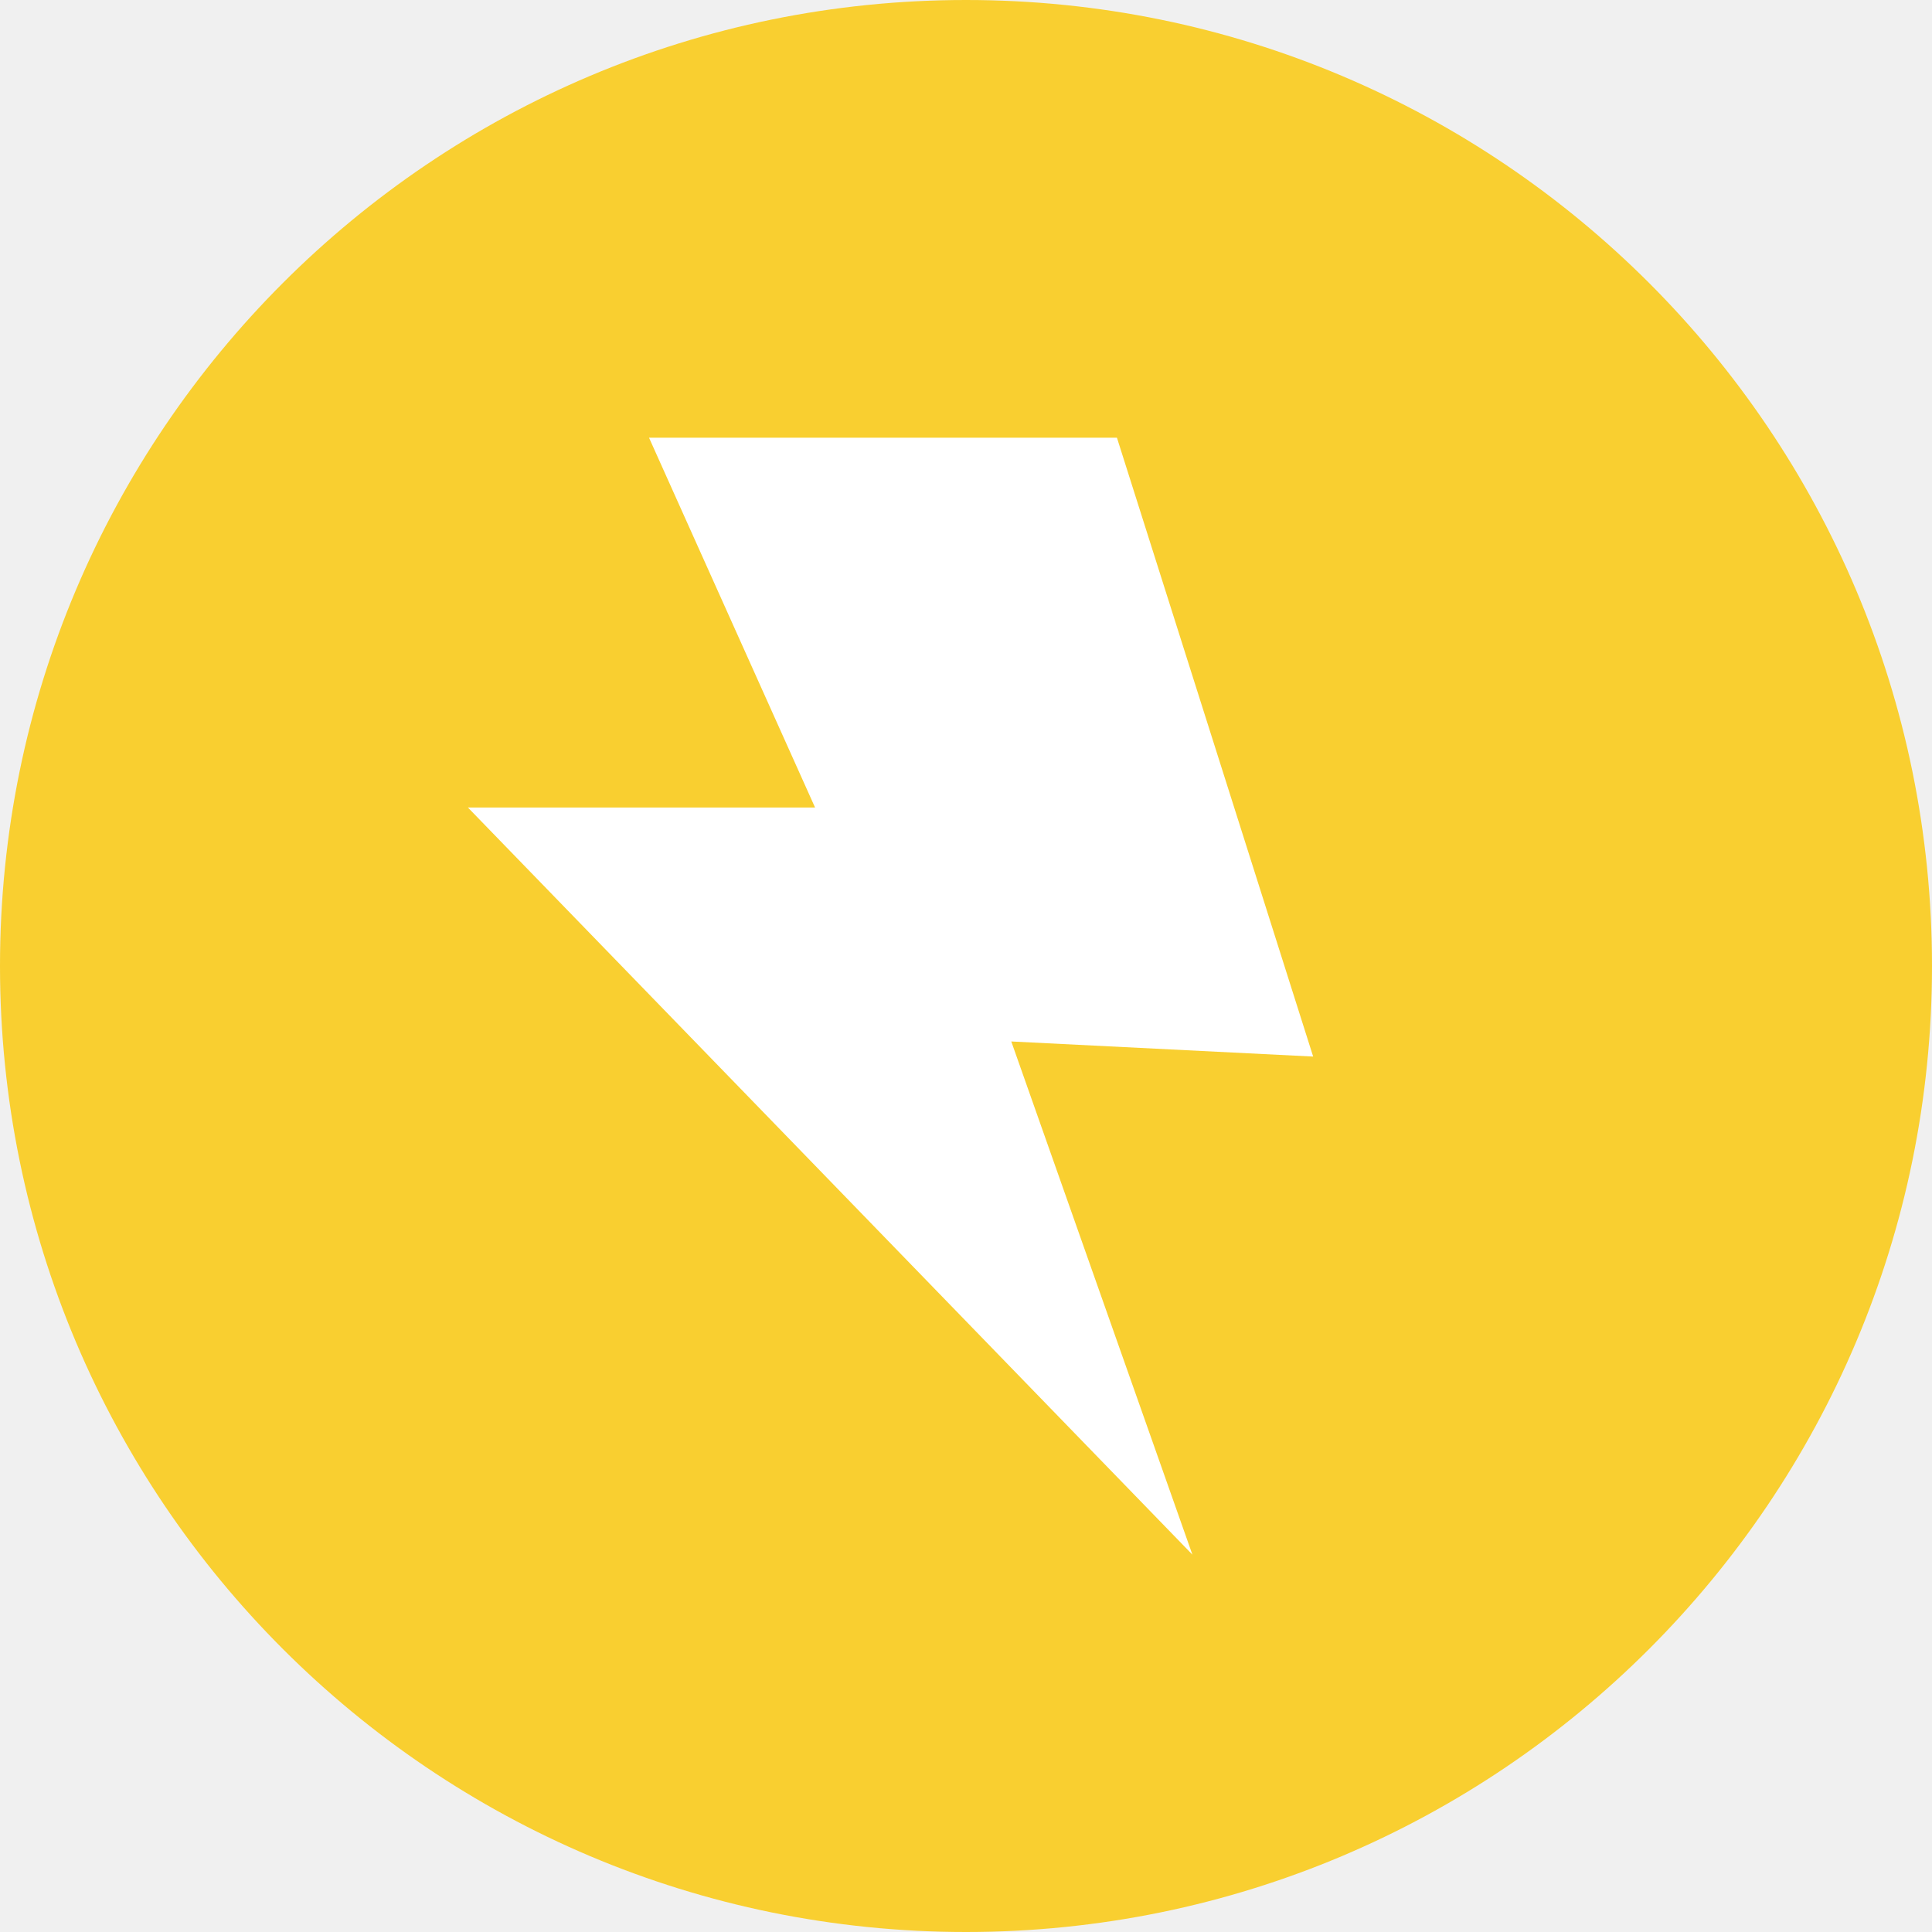
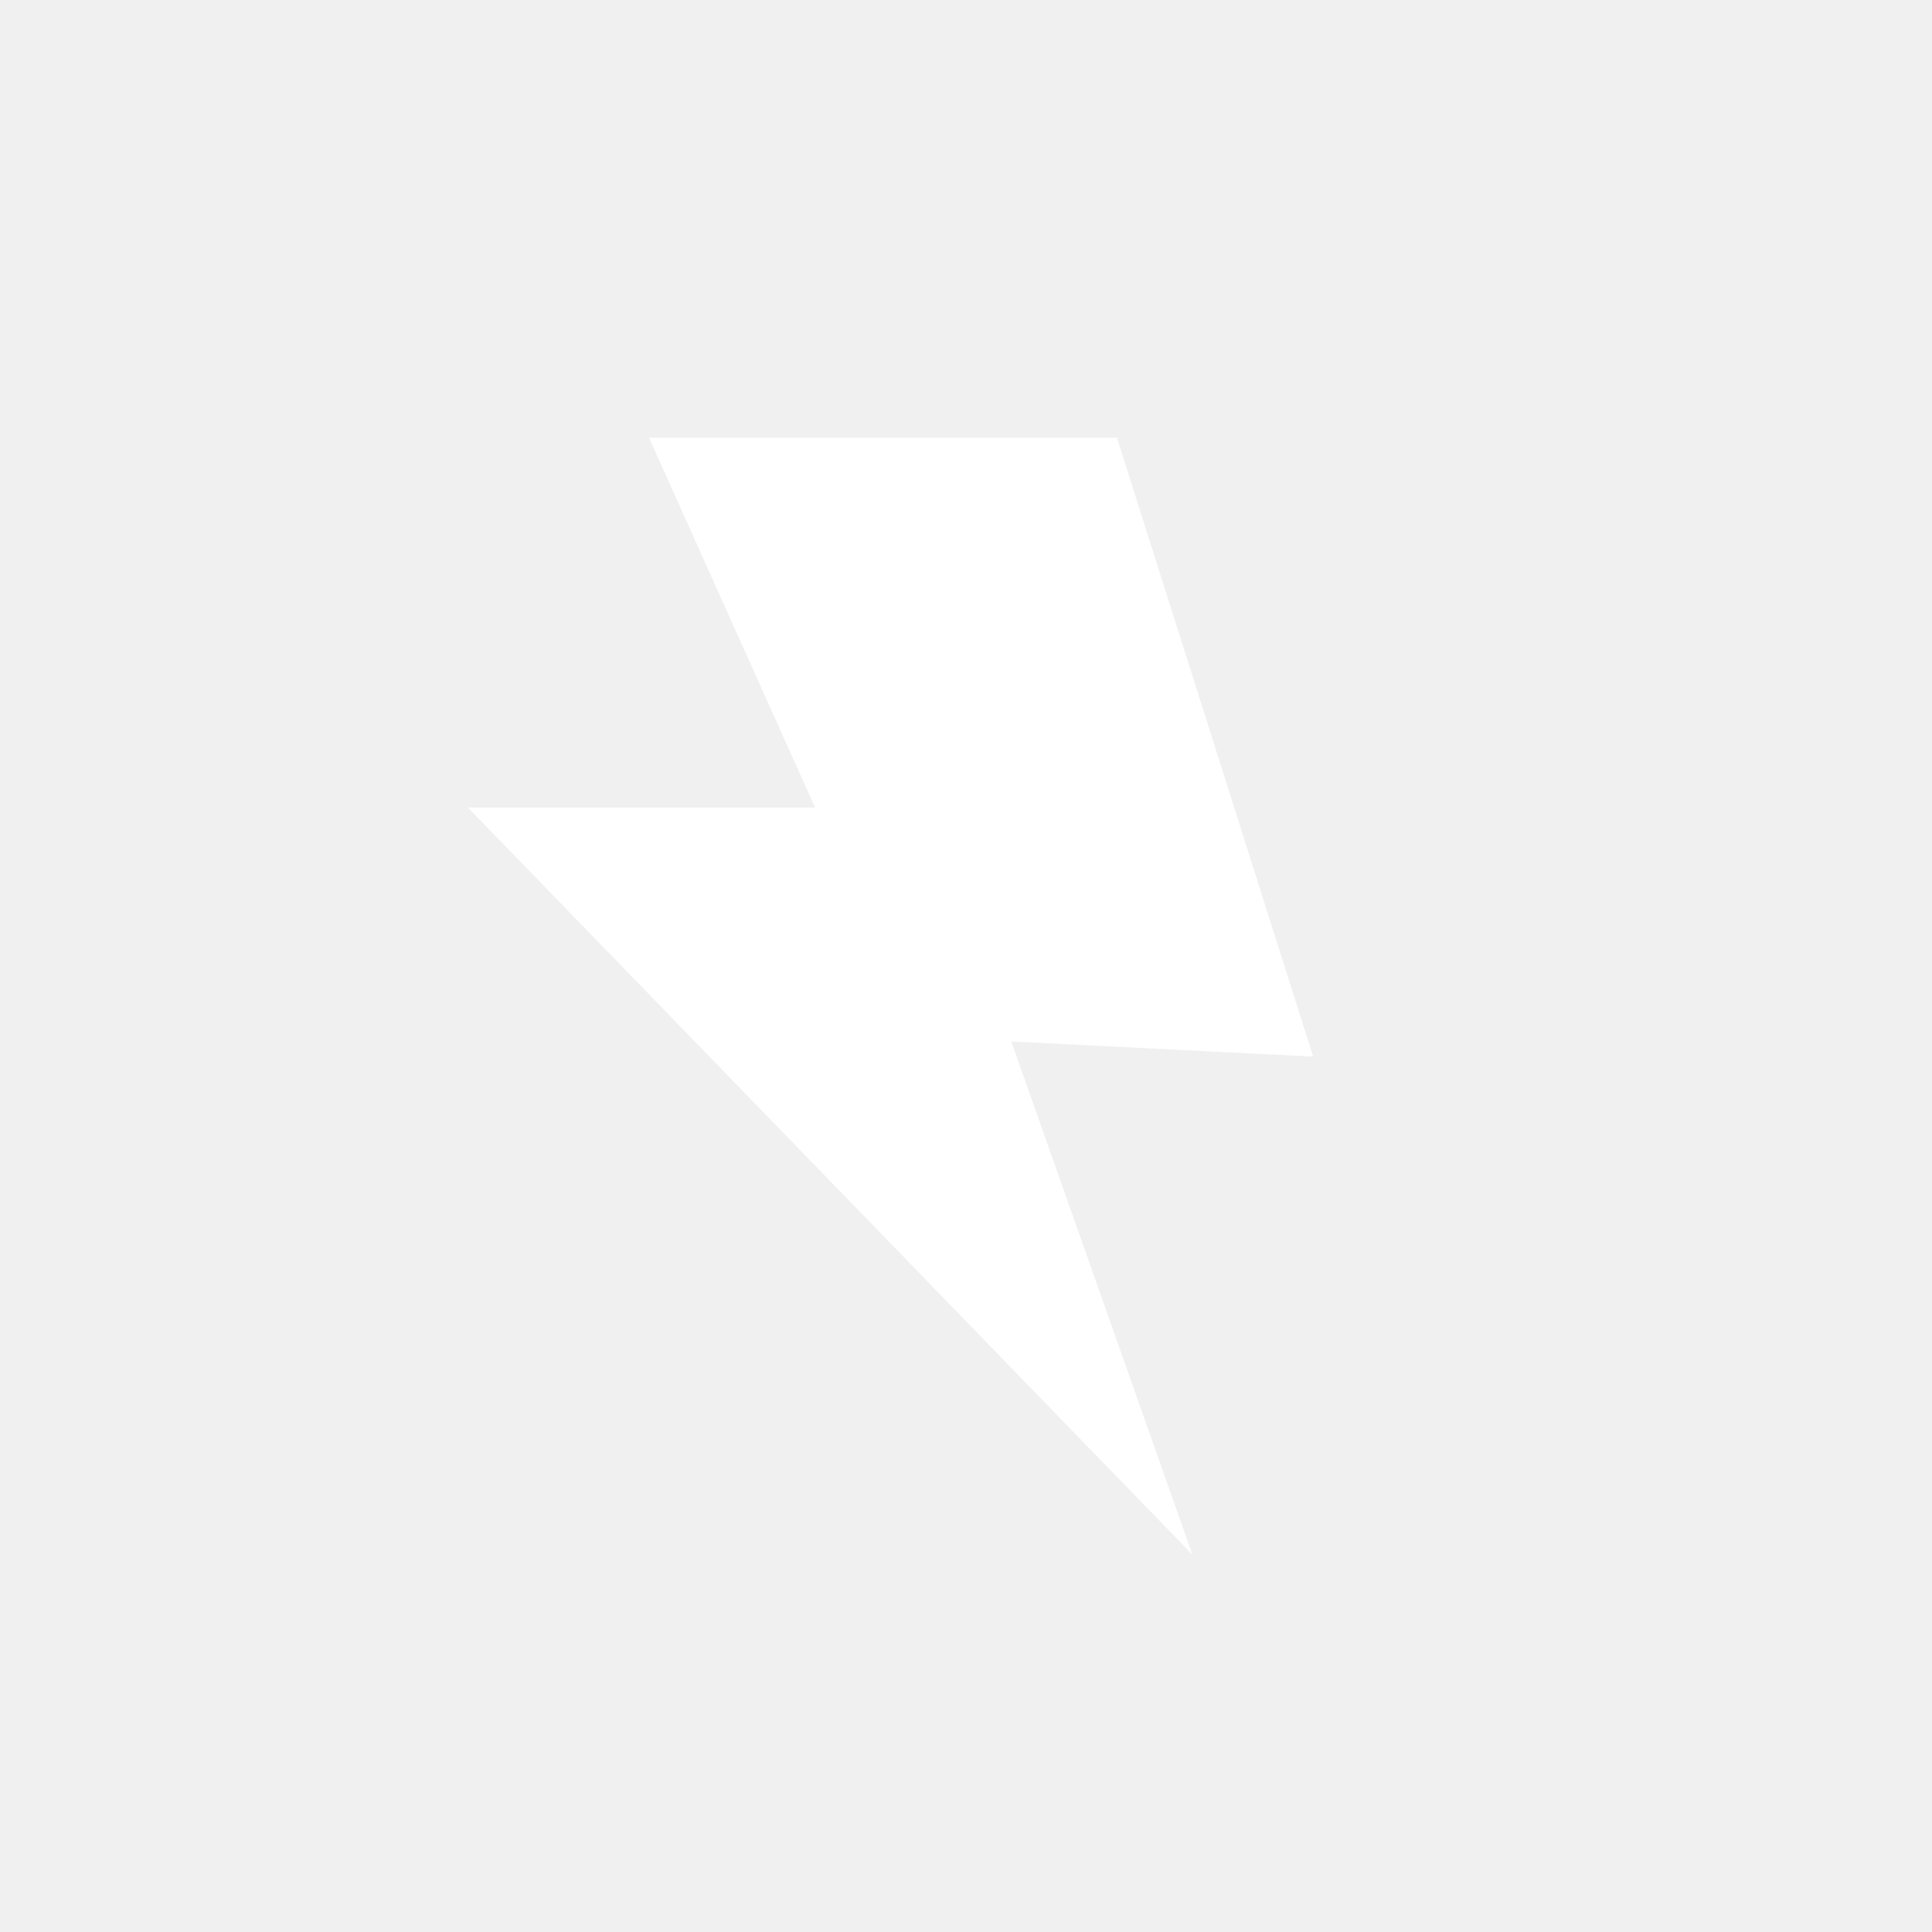
<svg xmlns="http://www.w3.org/2000/svg" viewBox="0 0 128 128">
  <defs>
    <style>
      .cls-1 {
-         fill: #f9cf30;
+         fill: transparent;
      }
      .cls-2 {
        fill: #fff;
      }
    </style>
  </defs>
  <g id="electric">
    <circle class="cls-1" cx="64" cy="64" r="64" />
    <polygon class="cls-2" points="43 29 74 29 87 70 67 69 79 103 31 53.5 54 53.5 43 29" />
  </g>
</svg>
